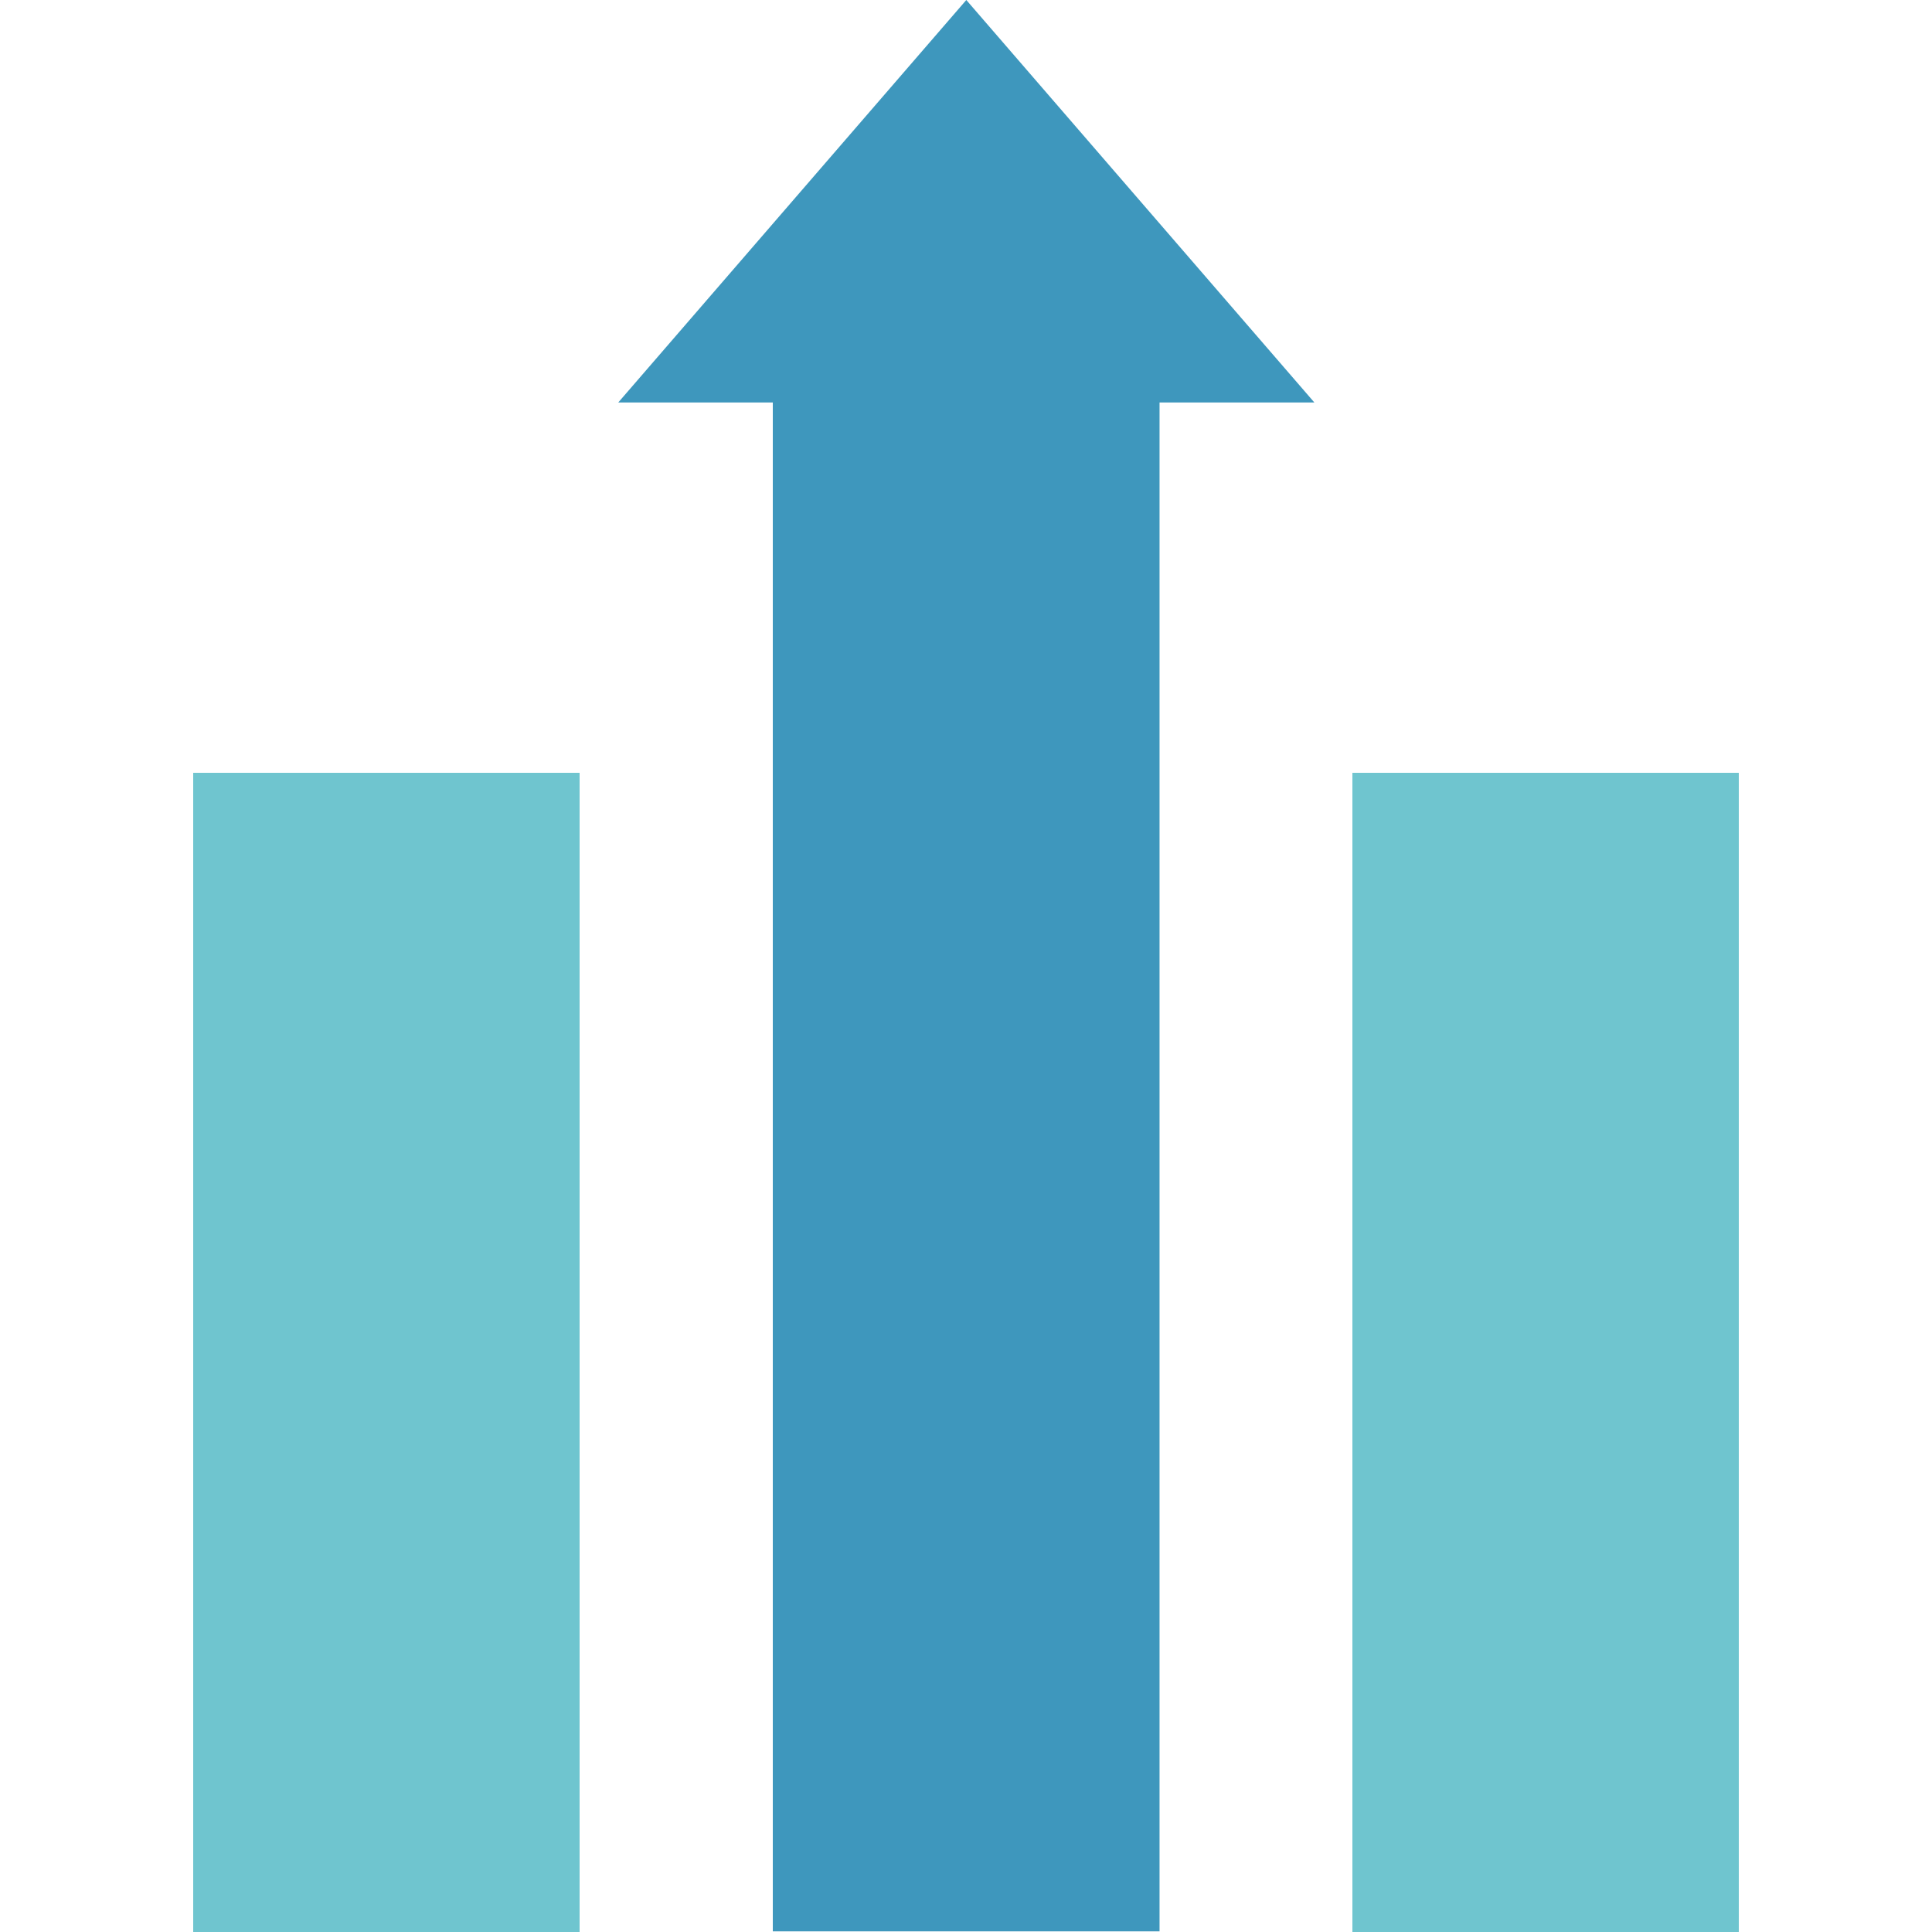
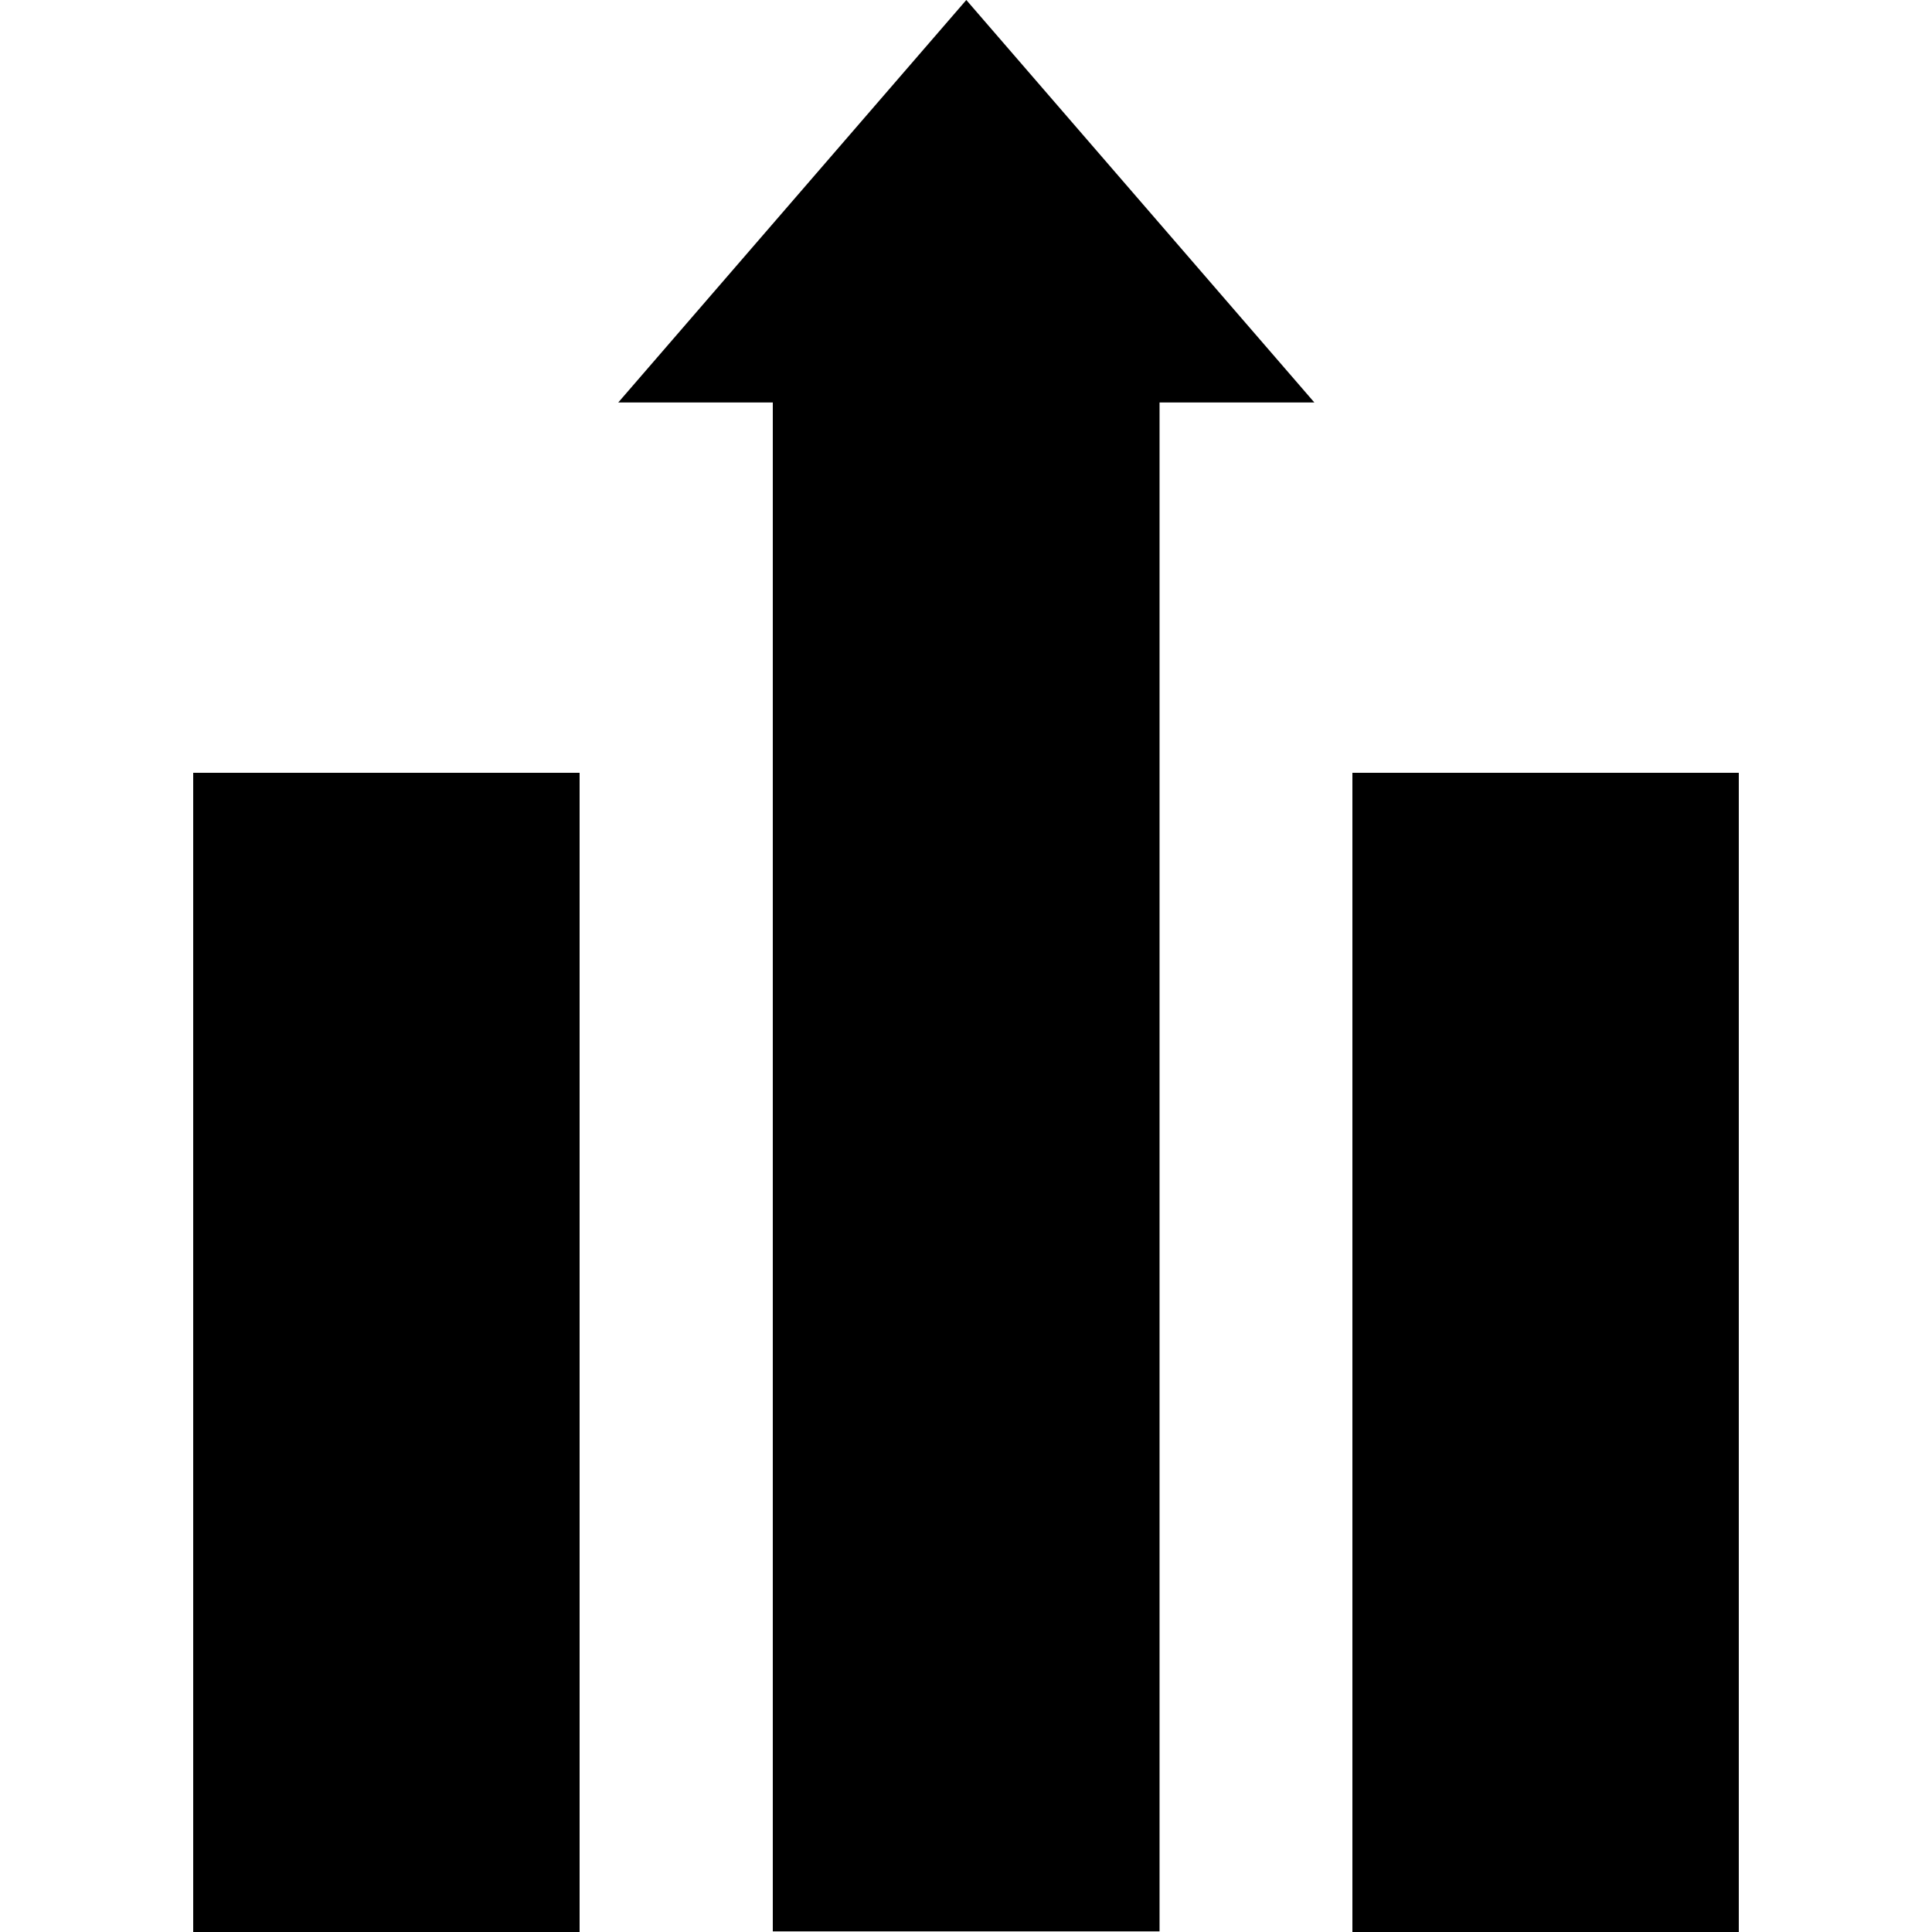
<svg xmlns="http://www.w3.org/2000/svg" width="100px" height="100px" viewBox="0 0 100 100" version="1.1">
  <defs />
  <g id="Page-1" stroke="none" stroke-width="1" fill="none" fill-rule="evenodd">
-     <g id="publish">
+     <g id="publish" fill="#000000">
      <g id="Publish-Icon" transform="translate(10, 0)">
-         <path d="M0,40 L0,100 L20,100 L20,40 L0,40 Z M60,40 L60,100 L80,100 L80,40 L60,40 Z" id="Rectangle-1" fill="#6FC5CF" />
-         <rect id="Rectangle-2" fill="#3E97BD" x="30" y="20.8" width="20.018" height="79.167" />
-         <polygon id="Triangle-1" fill="#3E97BD" points="40.016 0 58.032 20.833 22 20.833 " />
+         <path d="M30,20.833 L30,99.967 L50.018,99.967 L50.018,20.833 L58.032,20.833 L40.016,0 L22,20.833 L30,20.833 Z M0,40 L0,100 L20,100 L20,40 L0,40 Z M60,40 L60,100 L80,100 L80,40 L60,40 Z" id="Rectangle-1" />
      </g>
    </g>
  </g>
</svg>
